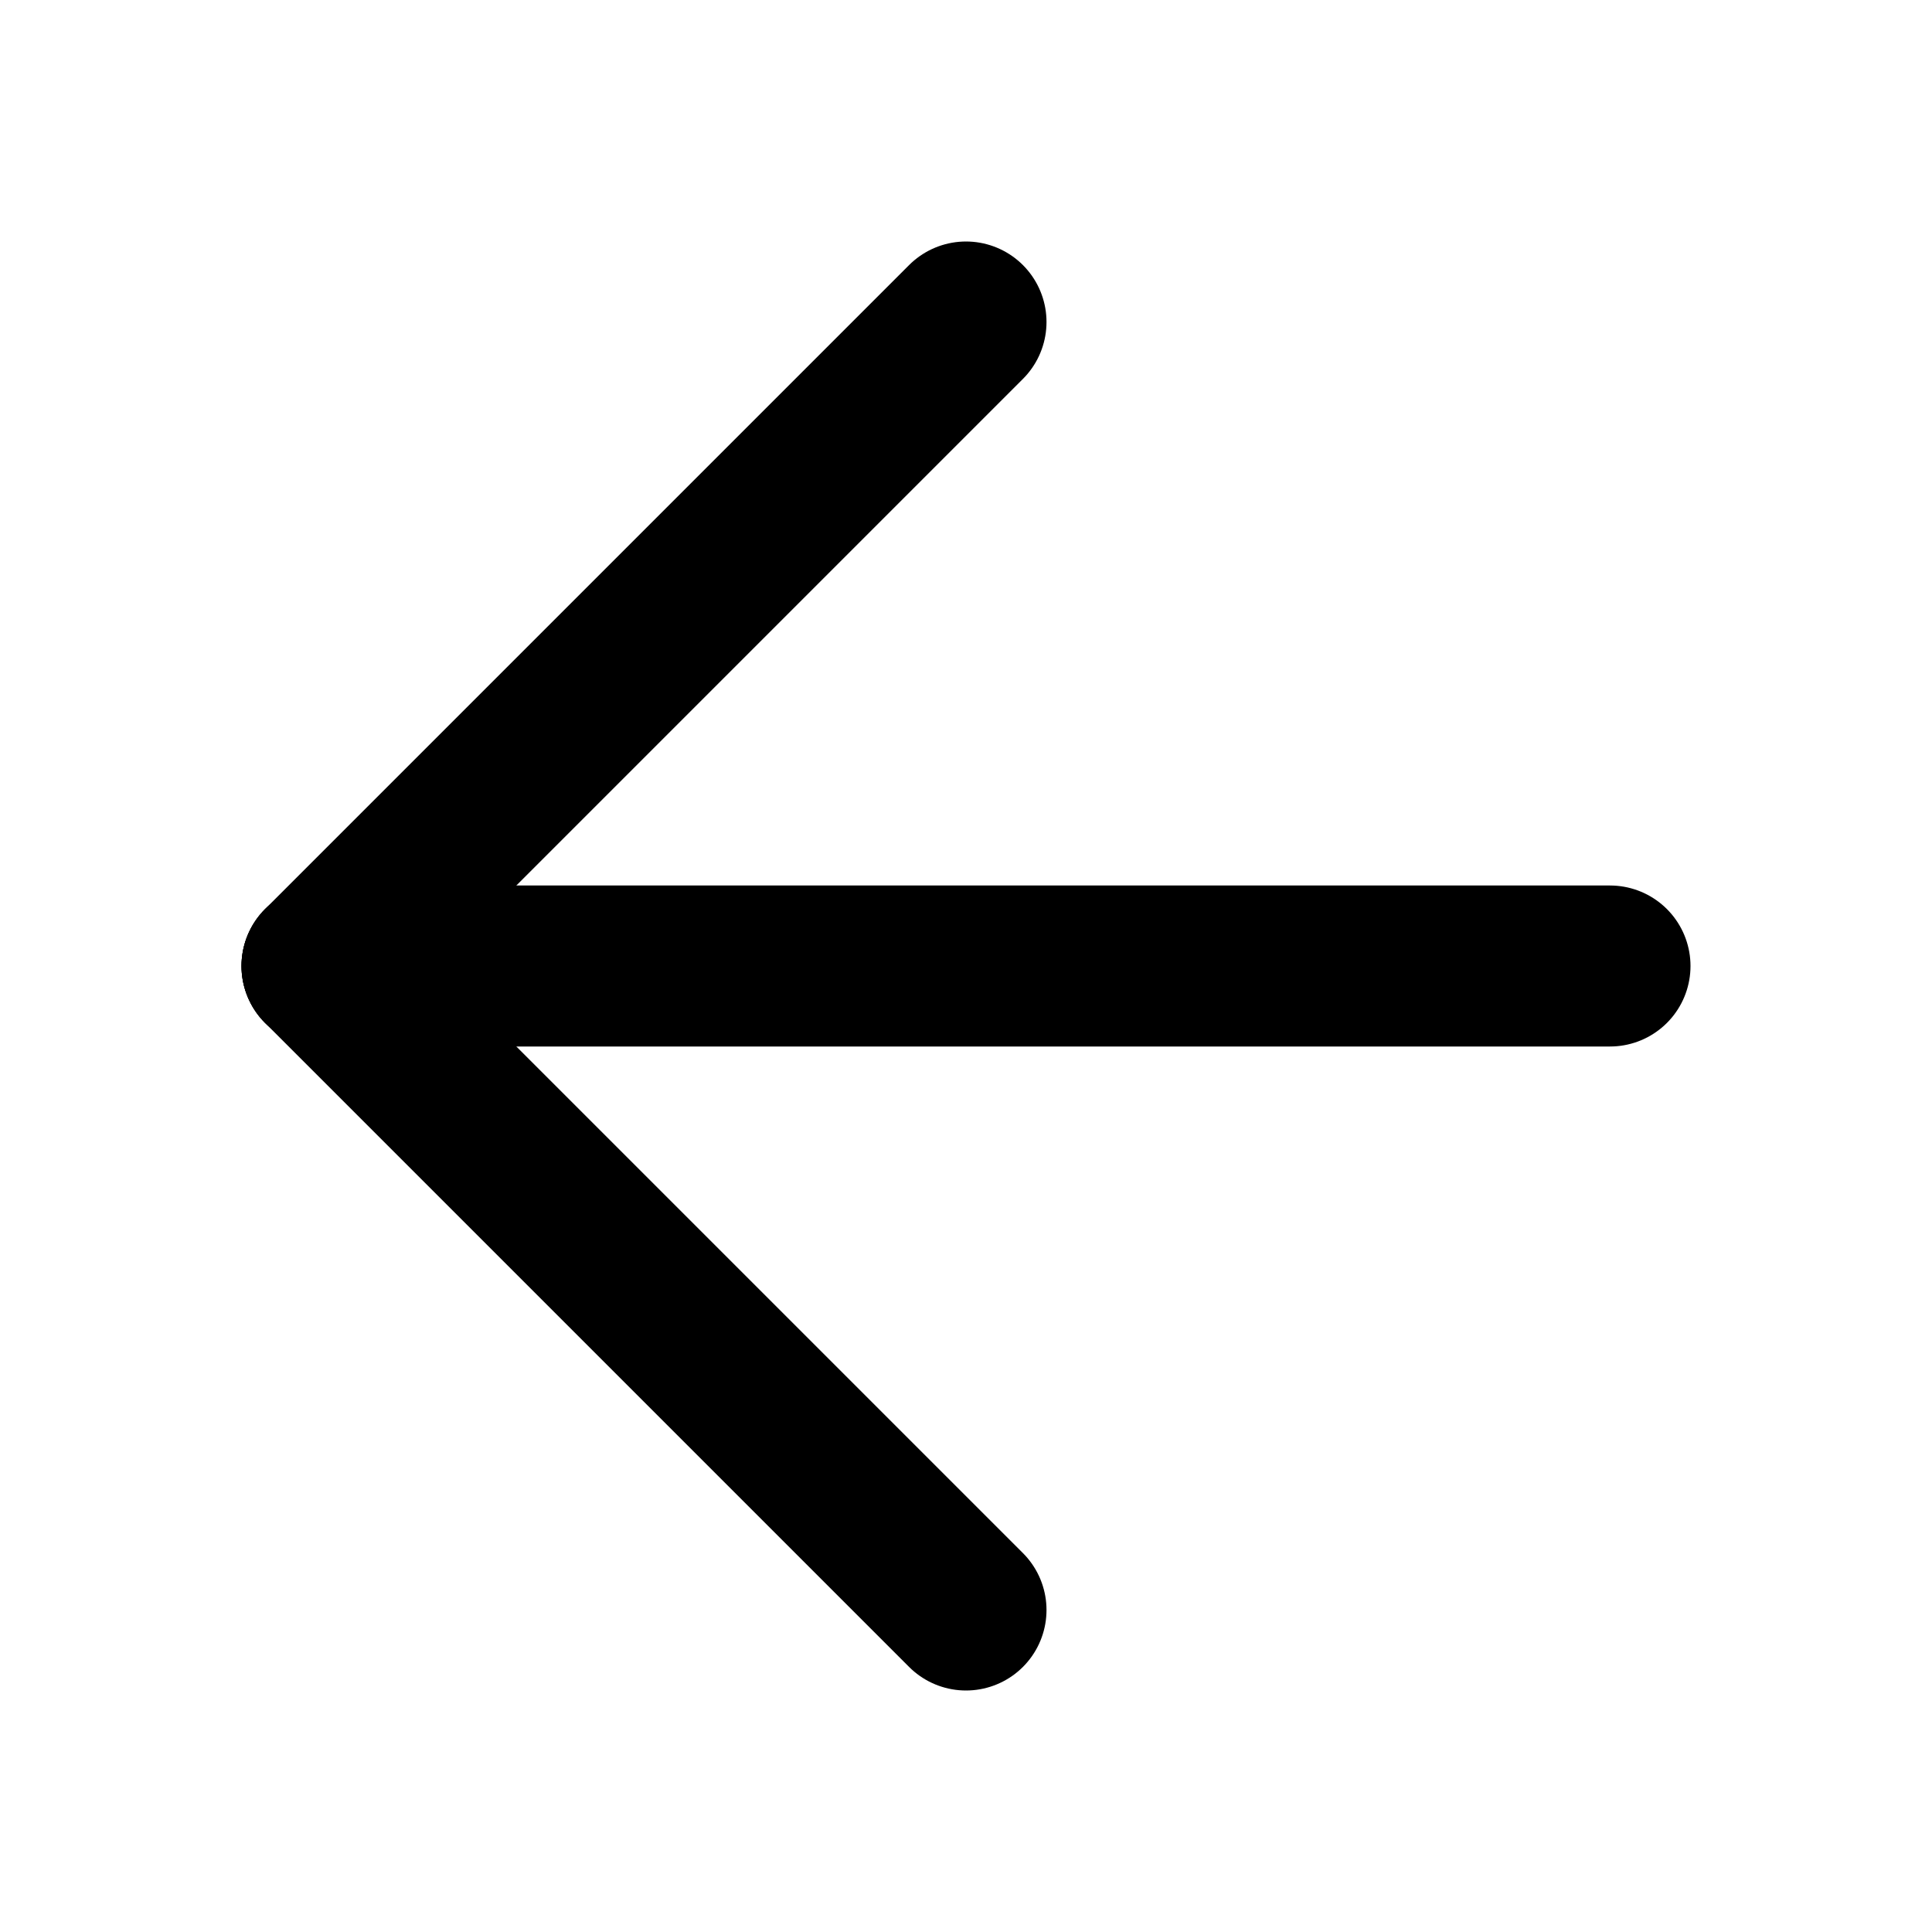
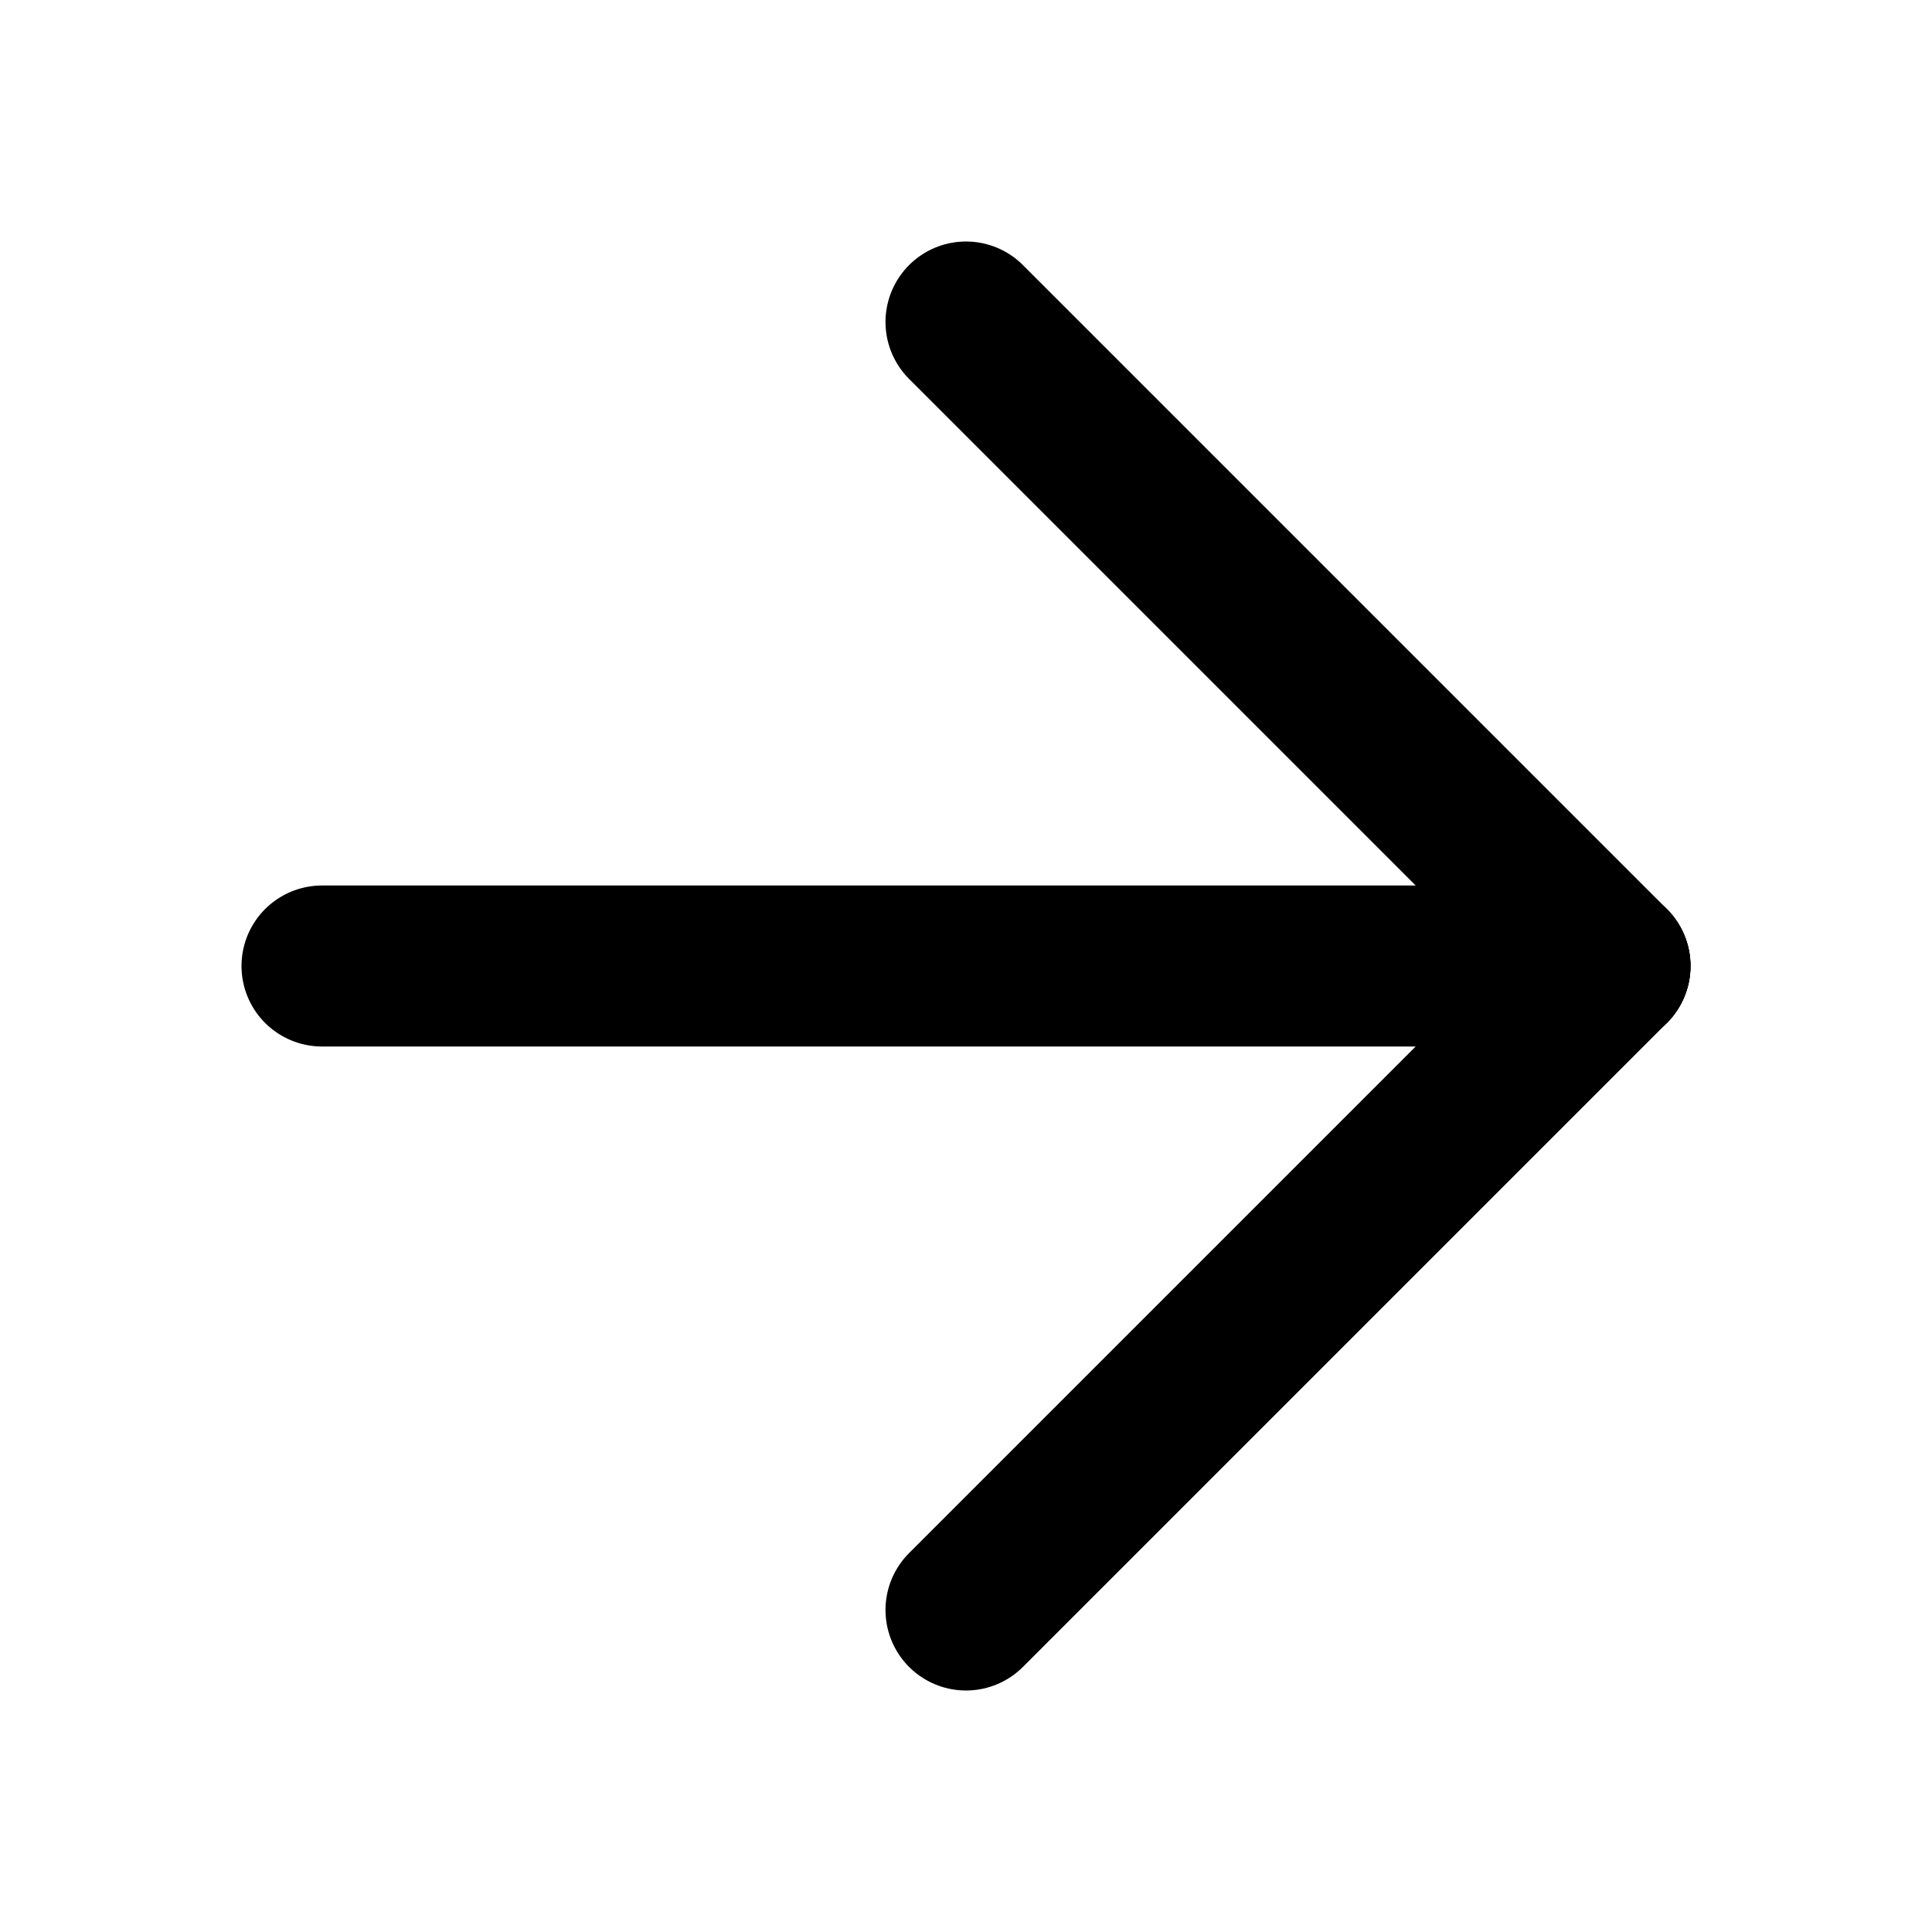
<svg xmlns="http://www.w3.org/2000/svg" width="24" height="24" viewBox="0 0 24 24" fill="none">
-   <path d="M4 12L12 20" stroke="black" stroke-width="2" stroke-linecap="round" />
-   <path d="M4 12L12 4" stroke="black" stroke-width="2" stroke-linecap="round" />
-   <path d="M4 12H20" stroke="black" stroke-width="2" stroke-linecap="round" />
+   <path d="M20 12L12 20" stroke="black" stroke-width="2" stroke-linecap="round" />
+   <path d="M20 12L12 4" stroke="black" stroke-width="2" stroke-linecap="round" />
+   <path d="M20 12H4" stroke="black" stroke-width="2" stroke-linecap="round" />
</svg>
